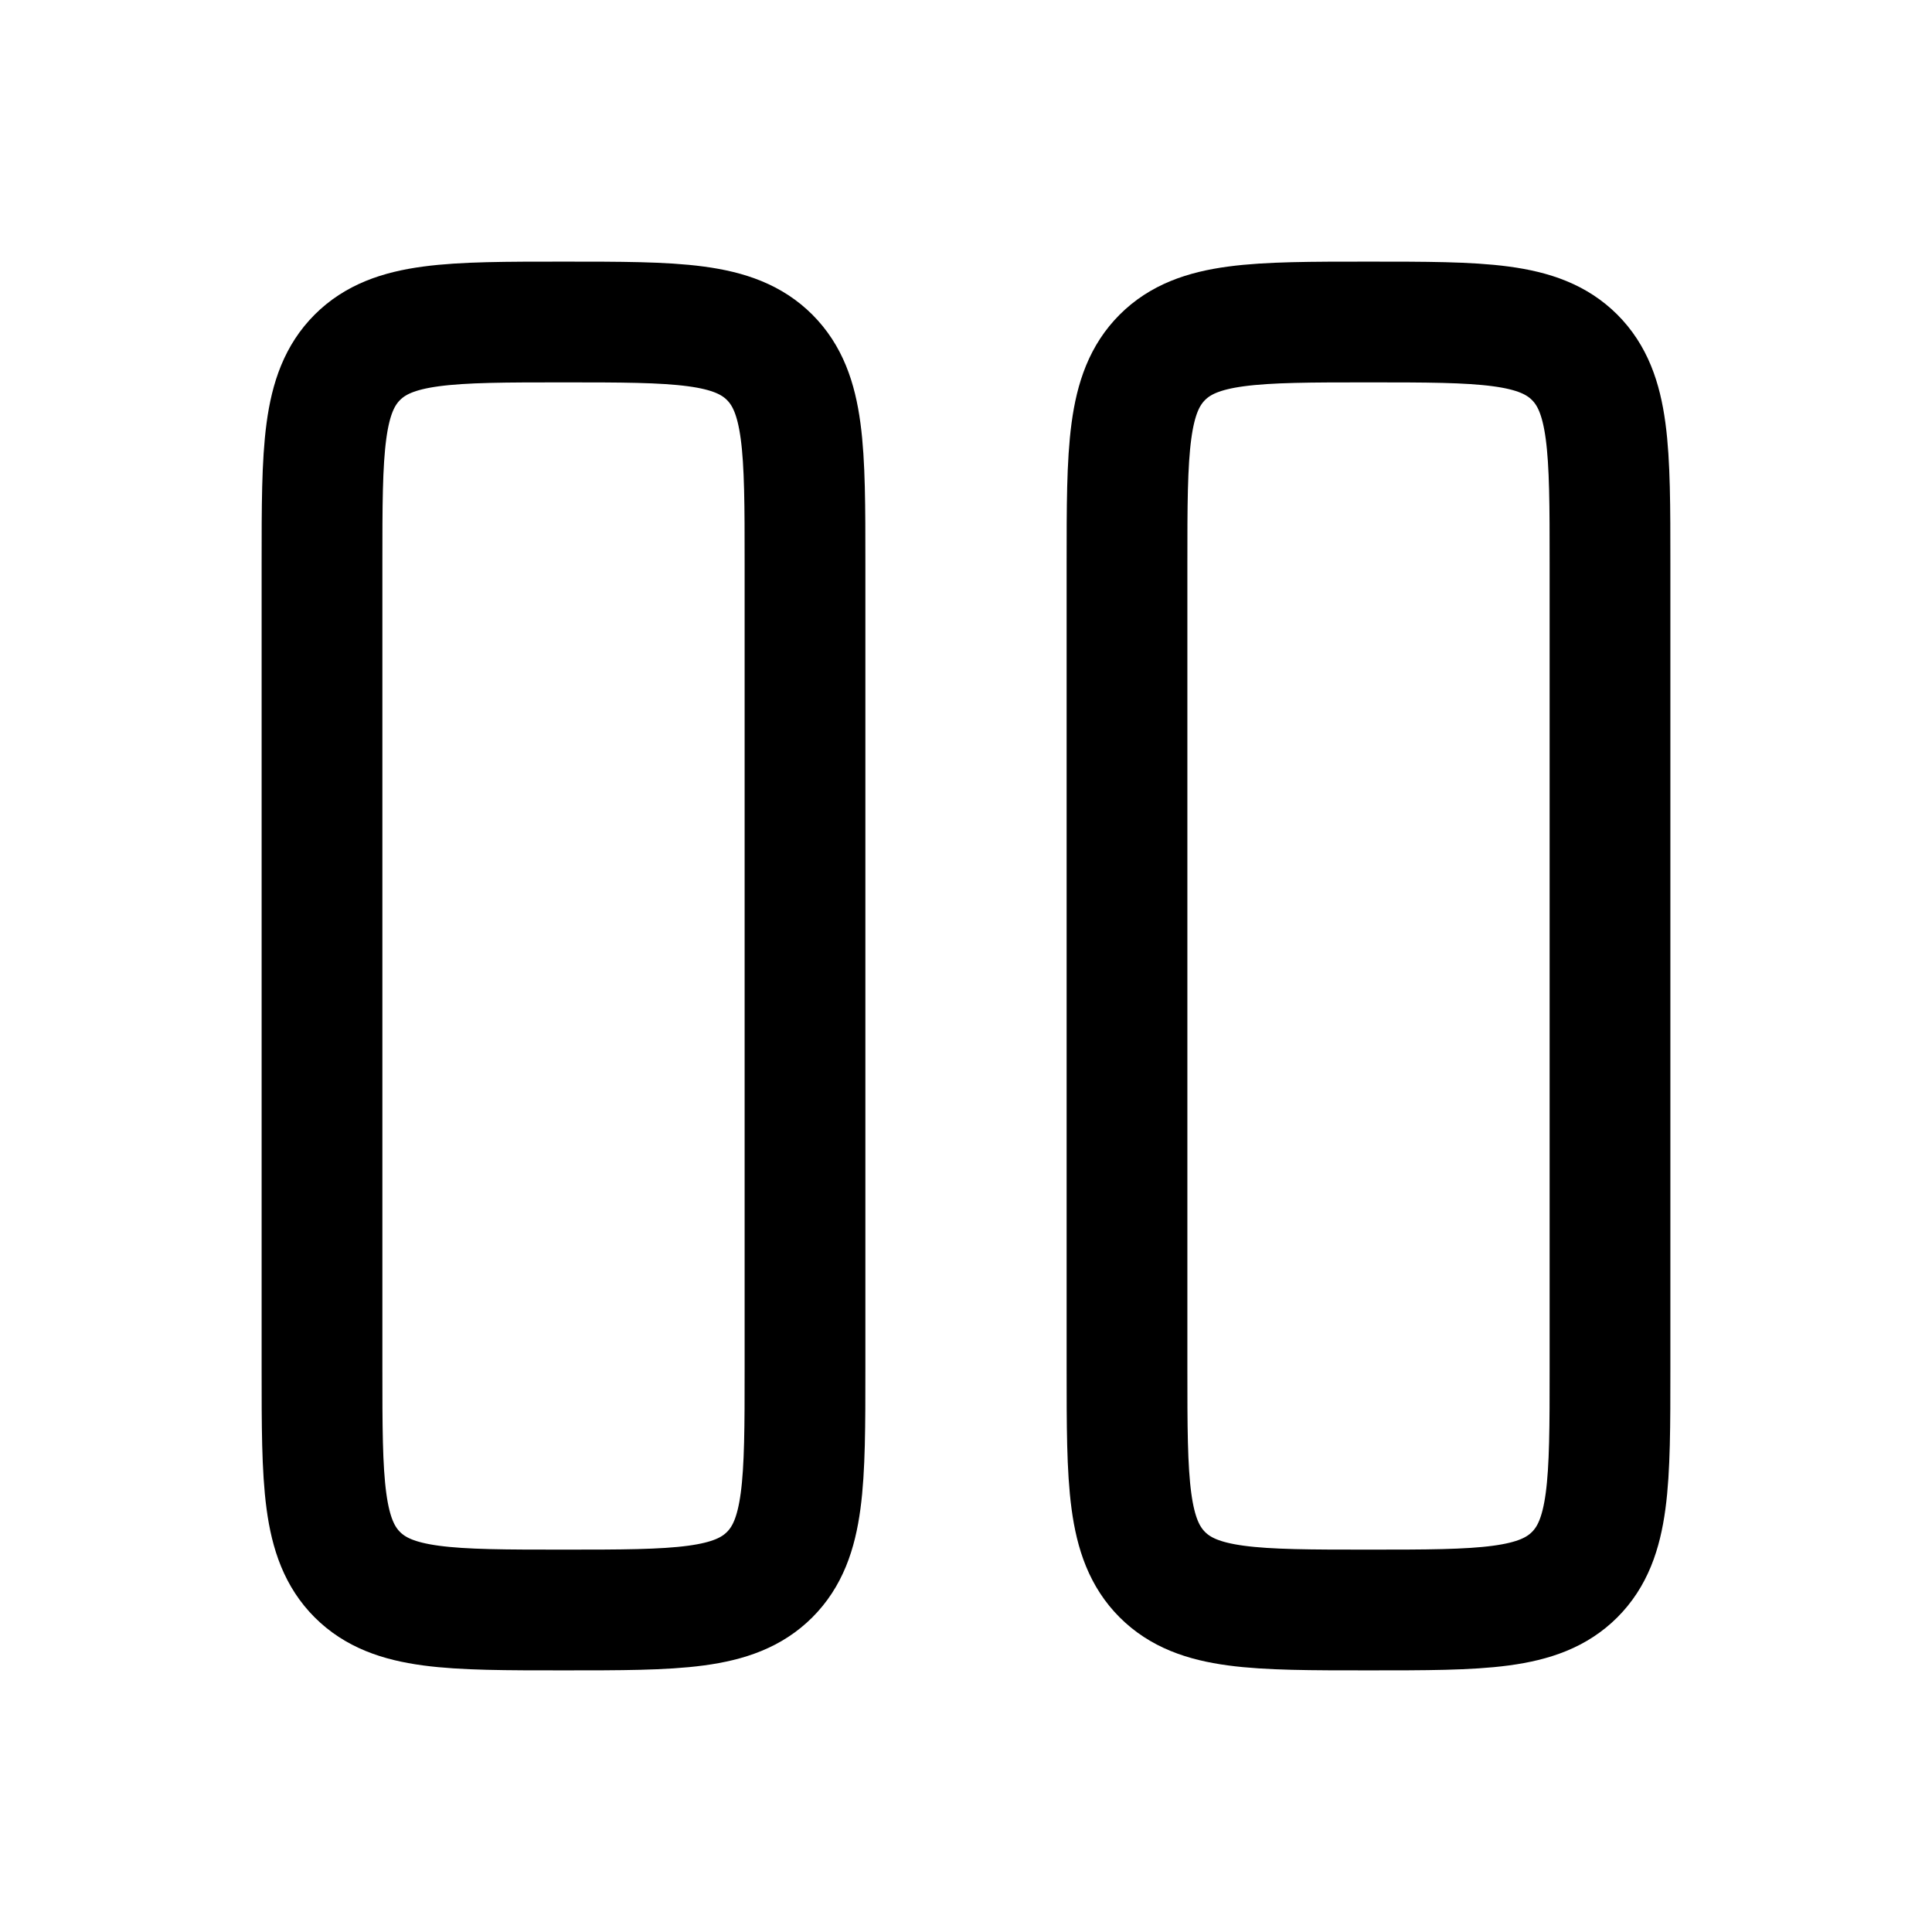
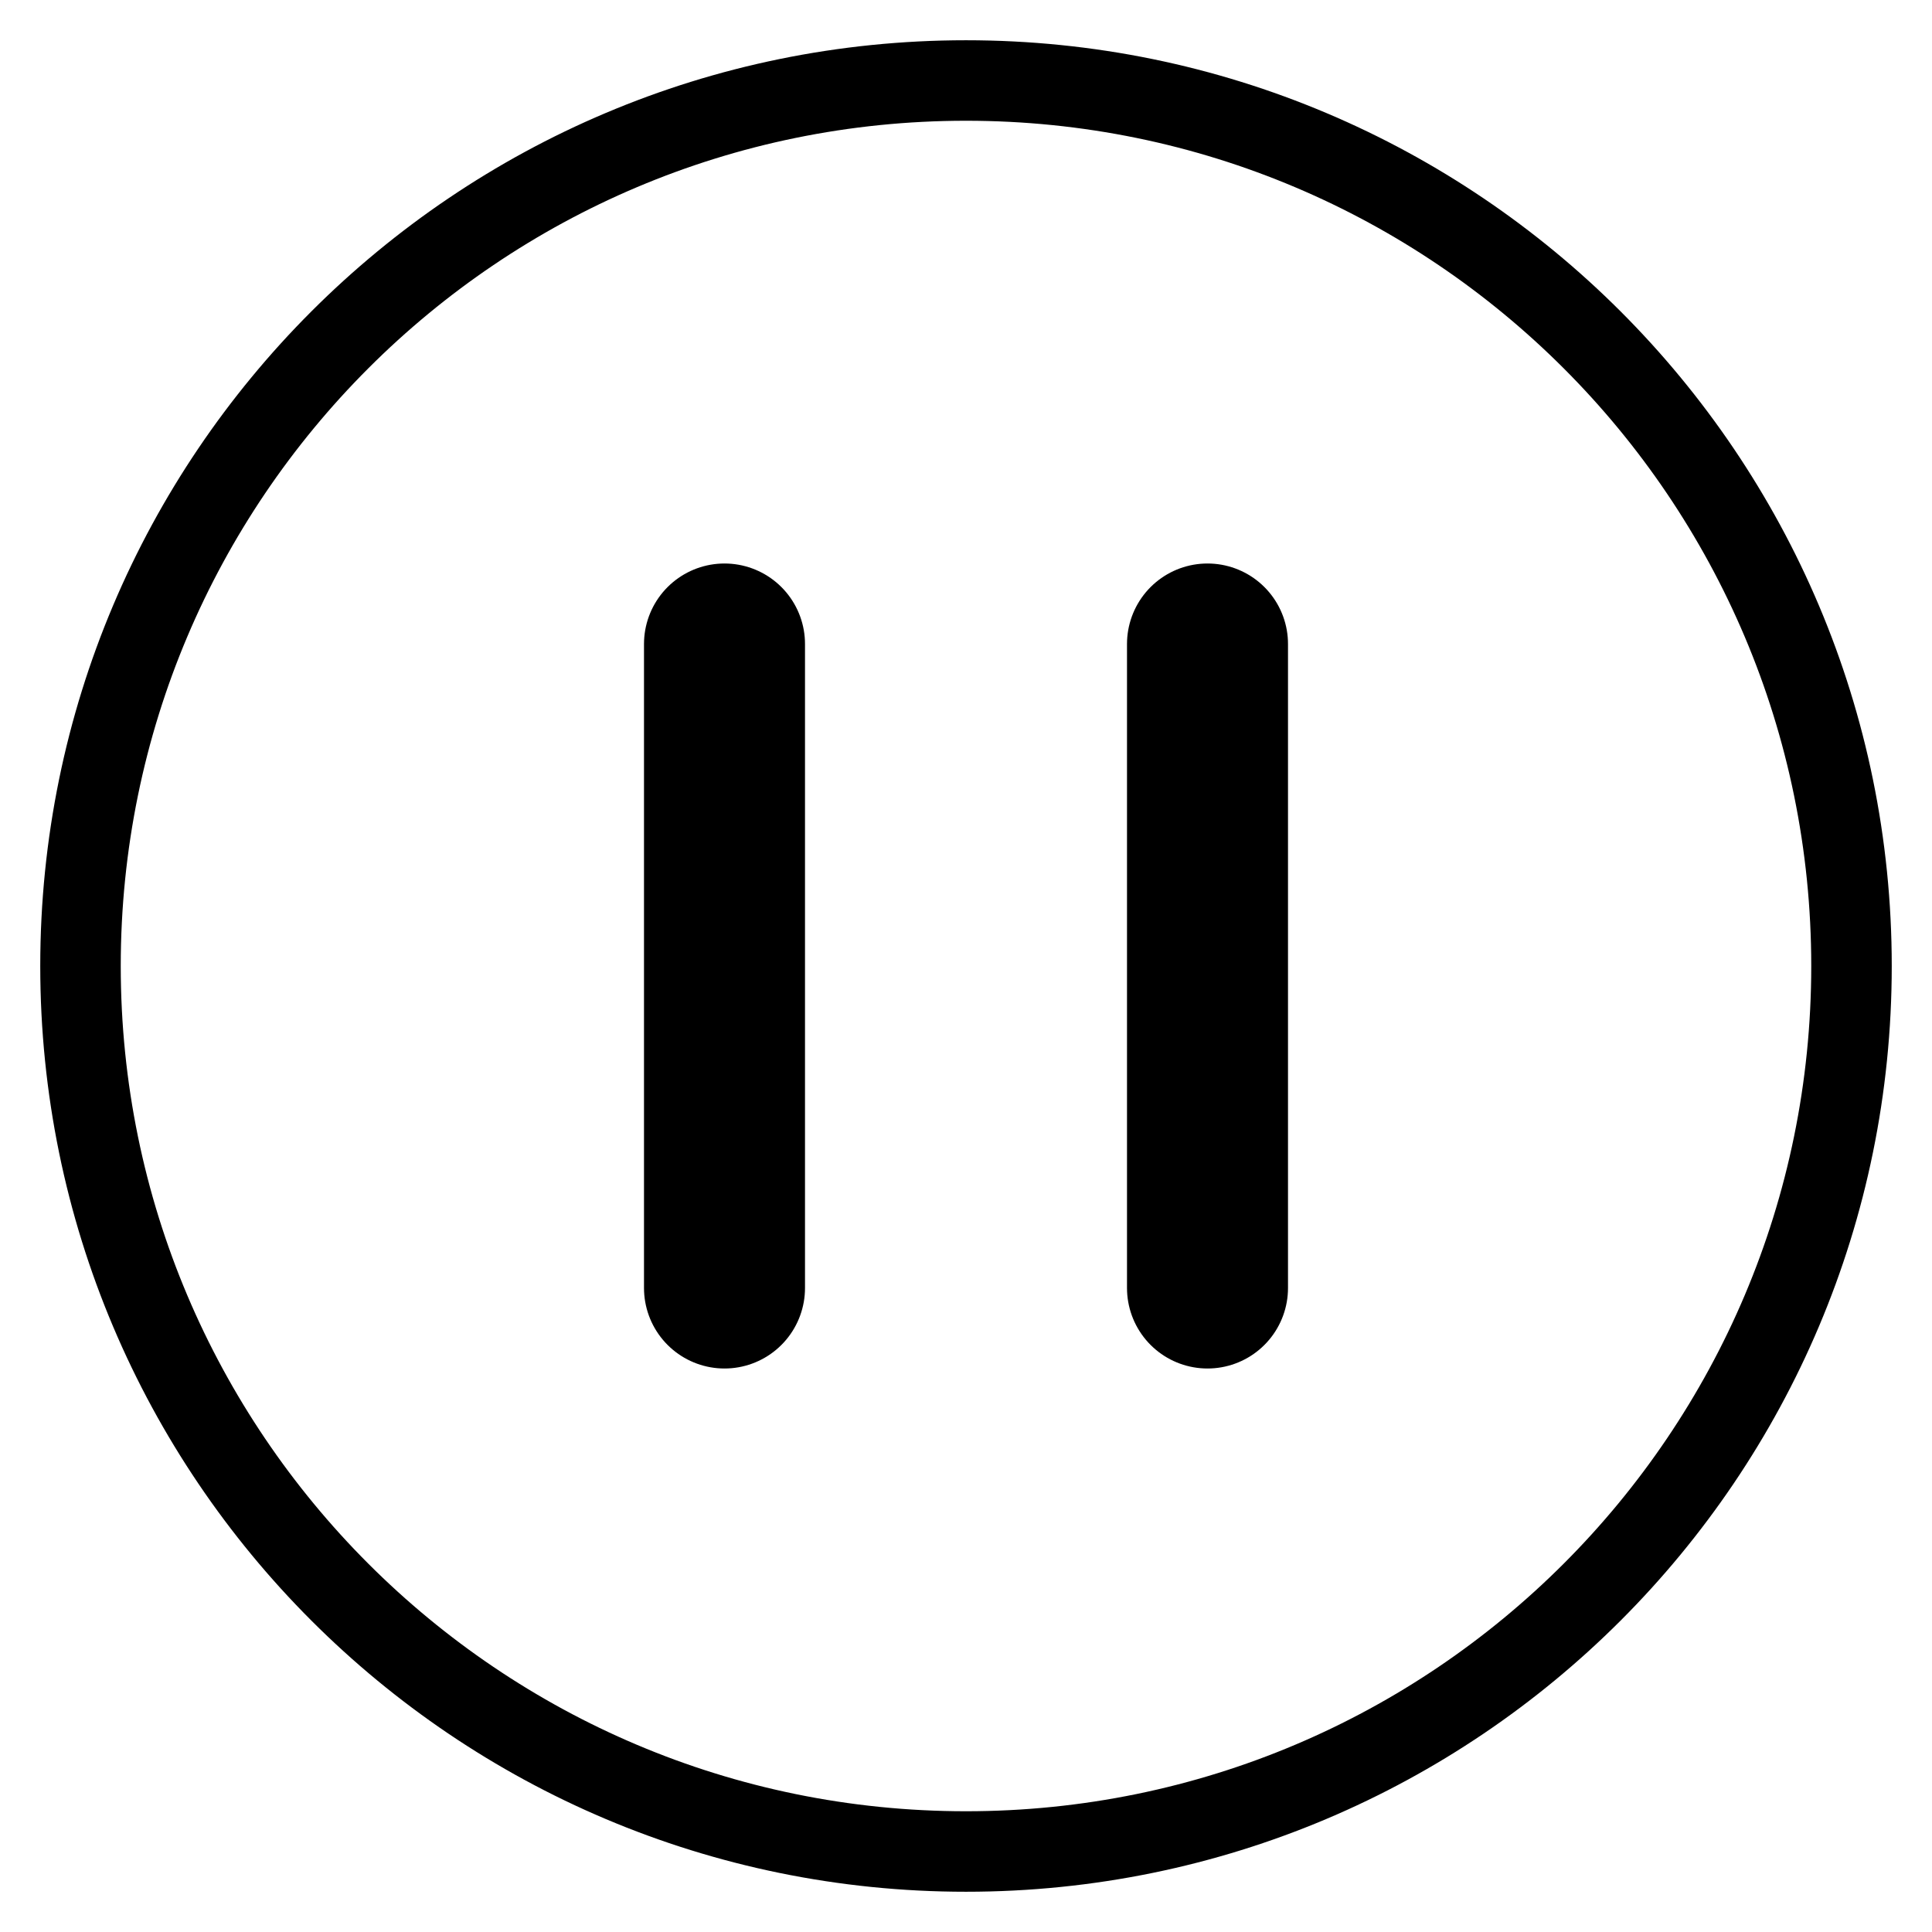
- <svg xmlns="http://www.w3.org/2000/svg" viewBox="0 0 24 24" width="24" height="24" color="#000000" fill="none">
-   <path d="M4 7C4 5.586 4 4.879 4.439 4.439C4.879 4 5.586 4 7 4C8.414 4 9.121 4 9.561 4.439C10 4.879 10 5.586 10 7V17C10 18.414 10 19.121 9.561 19.561C9.121 20 8.414 20 7 20C5.586 20 4.879 20 4.439 19.561C4 19.121 4 18.414 4 17V7Z" stroke="currentColor" stroke-width="1.5" />
-   <path d="M14 7C14 5.586 14 4.879 14.439 4.439C14.879 4 15.586 4 17 4C18.414 4 19.121 4 19.561 4.439C20 4.879 20 5.586 20 7V17C20 18.414 20 19.121 19.561 19.561C19.121 20 18.414 20 17 20C15.586 20 14.879 20 14.439 19.561C14 19.121 14 18.414 14 17V7Z" stroke="currentColor" stroke-width="1.5" />
+ <svg xmlns="http://www.w3.org/2000/svg" width="48" height="48" viewBox="0 0 48 48" fill="none" stroke="currentColor" stroke-width="2" stroke-linecap="round" stroke-linejoin="round">
+   <circle cx="24" cy="24" r="22" fill="none" stroke="currentColor" />
+   <line x1="18" y1="16" x2="18" y2="32" stroke="currentColor" stroke-width="4" />
+   <line x1="30" y1="16" x2="30" y2="32" stroke="currentColor" stroke-width="4" />
</svg>
